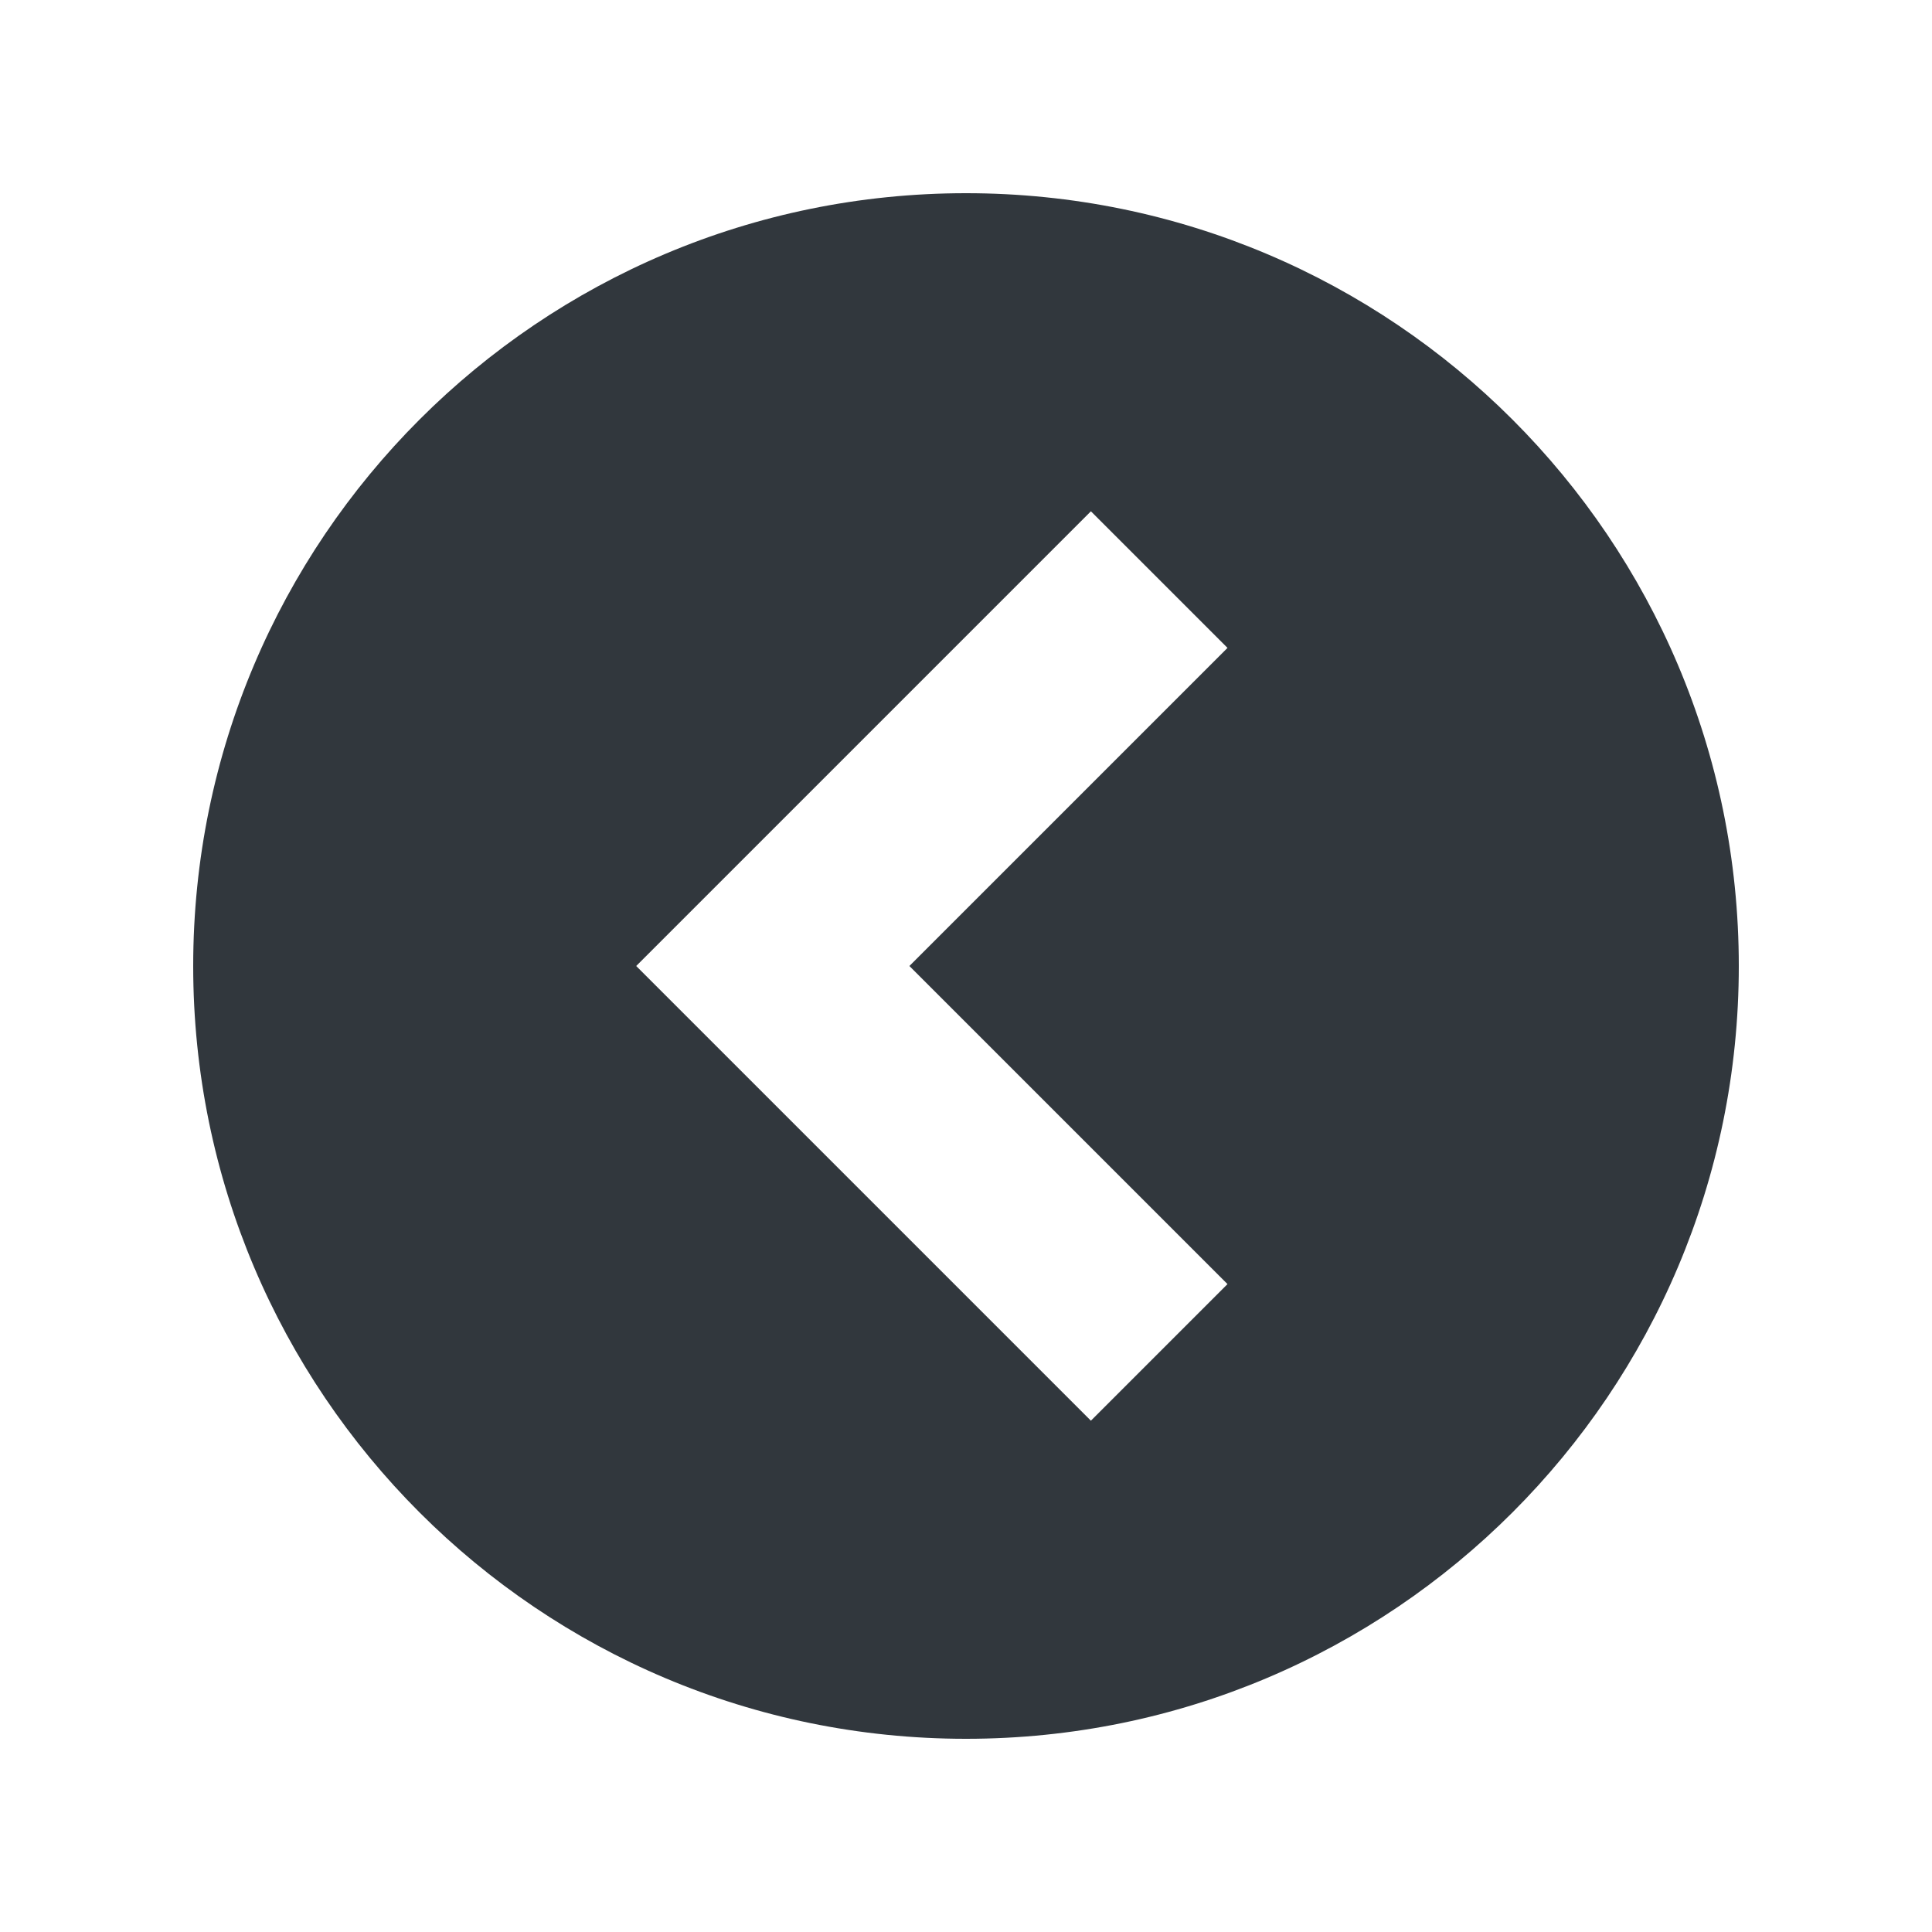
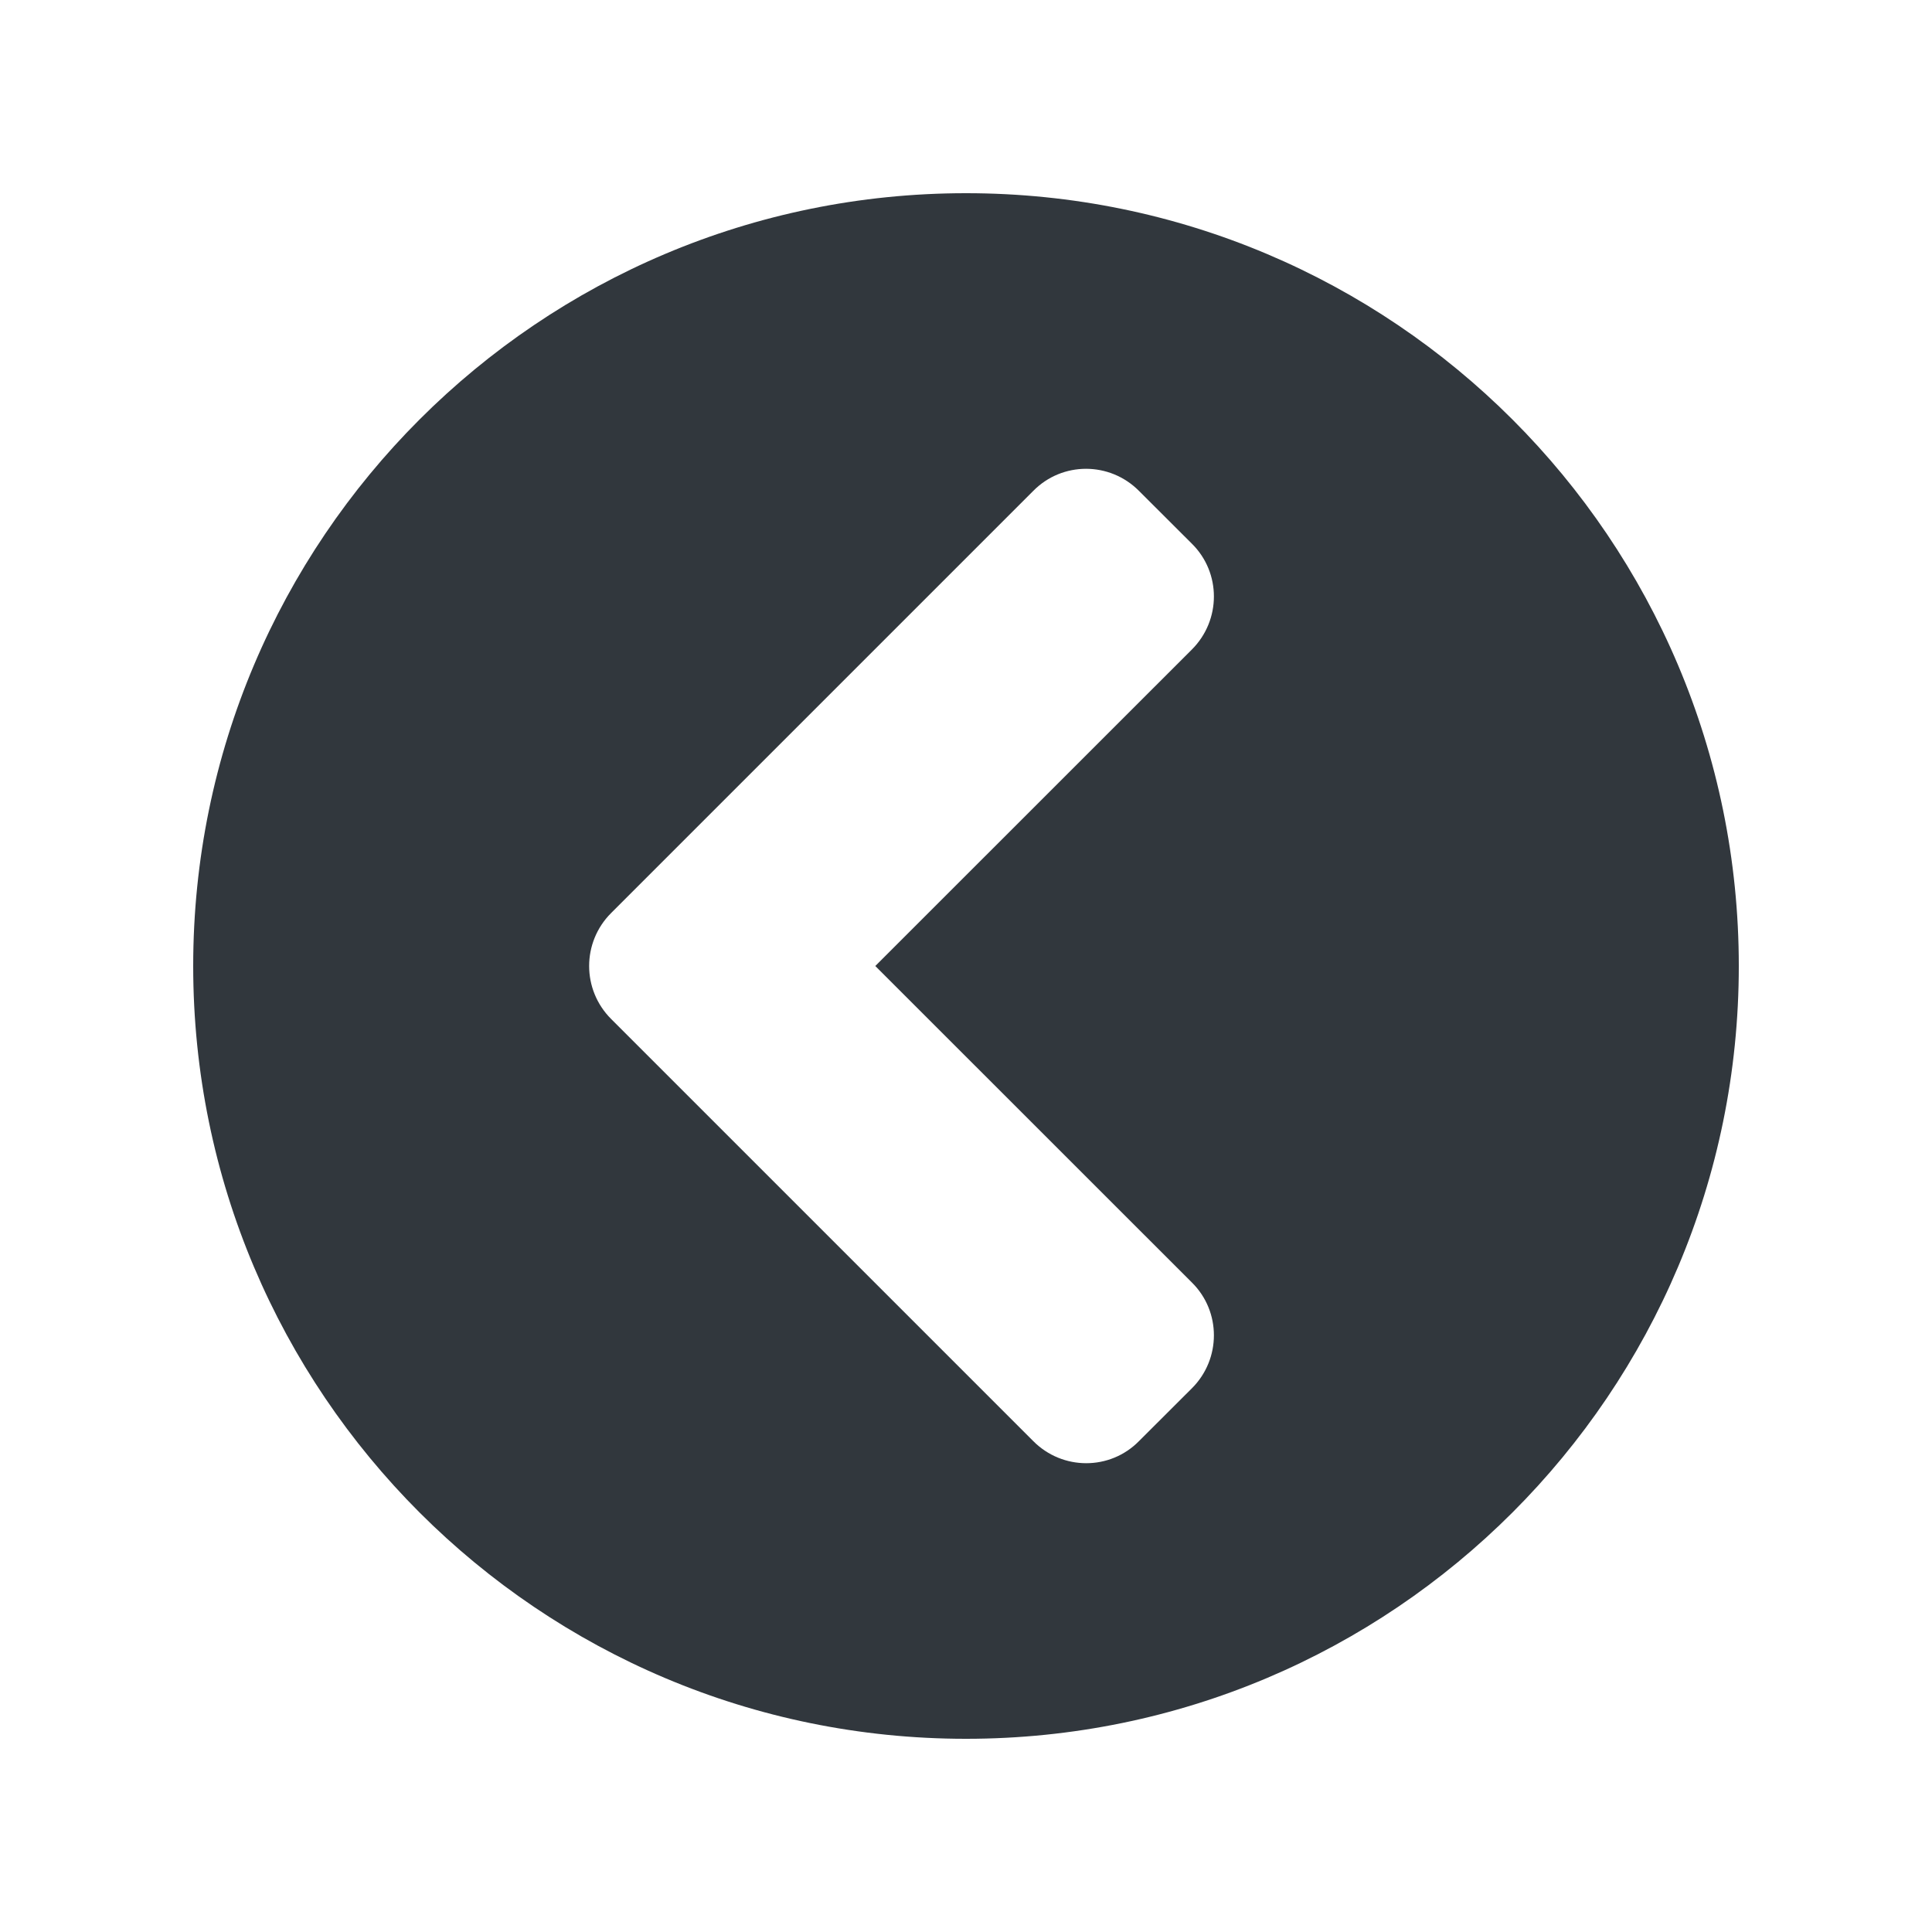
<svg xmlns="http://www.w3.org/2000/svg" viewBox="0 0 20 20">
-   <path d="M11.293 5.293l1.414 1.414L9.414 10l3.293 3.293-1.414 1.414L6.586 10l4.707-4.707zM10 2a8 8 0 1 0 0 16 8 8 0 0 0 0-16z" fill="#31373D" fill-rule="evenodd" />
+   <path d="M10,18 C5.581,18 2,14.419 2,10 C2,5.581 5.581,2 10,2 C14.419,2 18,5.581 18,10 C18,14.419 14.419,18 10,18 Z M6.326,10.548 L10.697,14.919 C11,15.223 11.49,15.223 11.79,14.919 L12.339,14.371 C12.642,14.068 12.642,13.577 12.339,13.277 L9.061,10 L12.339,6.723 C12.642,6.419 12.642,5.929 12.339,5.629 L11.79,5.081 C11.487,4.777 10.997,4.777 10.697,5.081 L6.326,9.452 C6.023,9.755 6.023,10.245 6.326,10.548 Z" fill="#31373D" fill-rule="evenodd" />
</svg>
